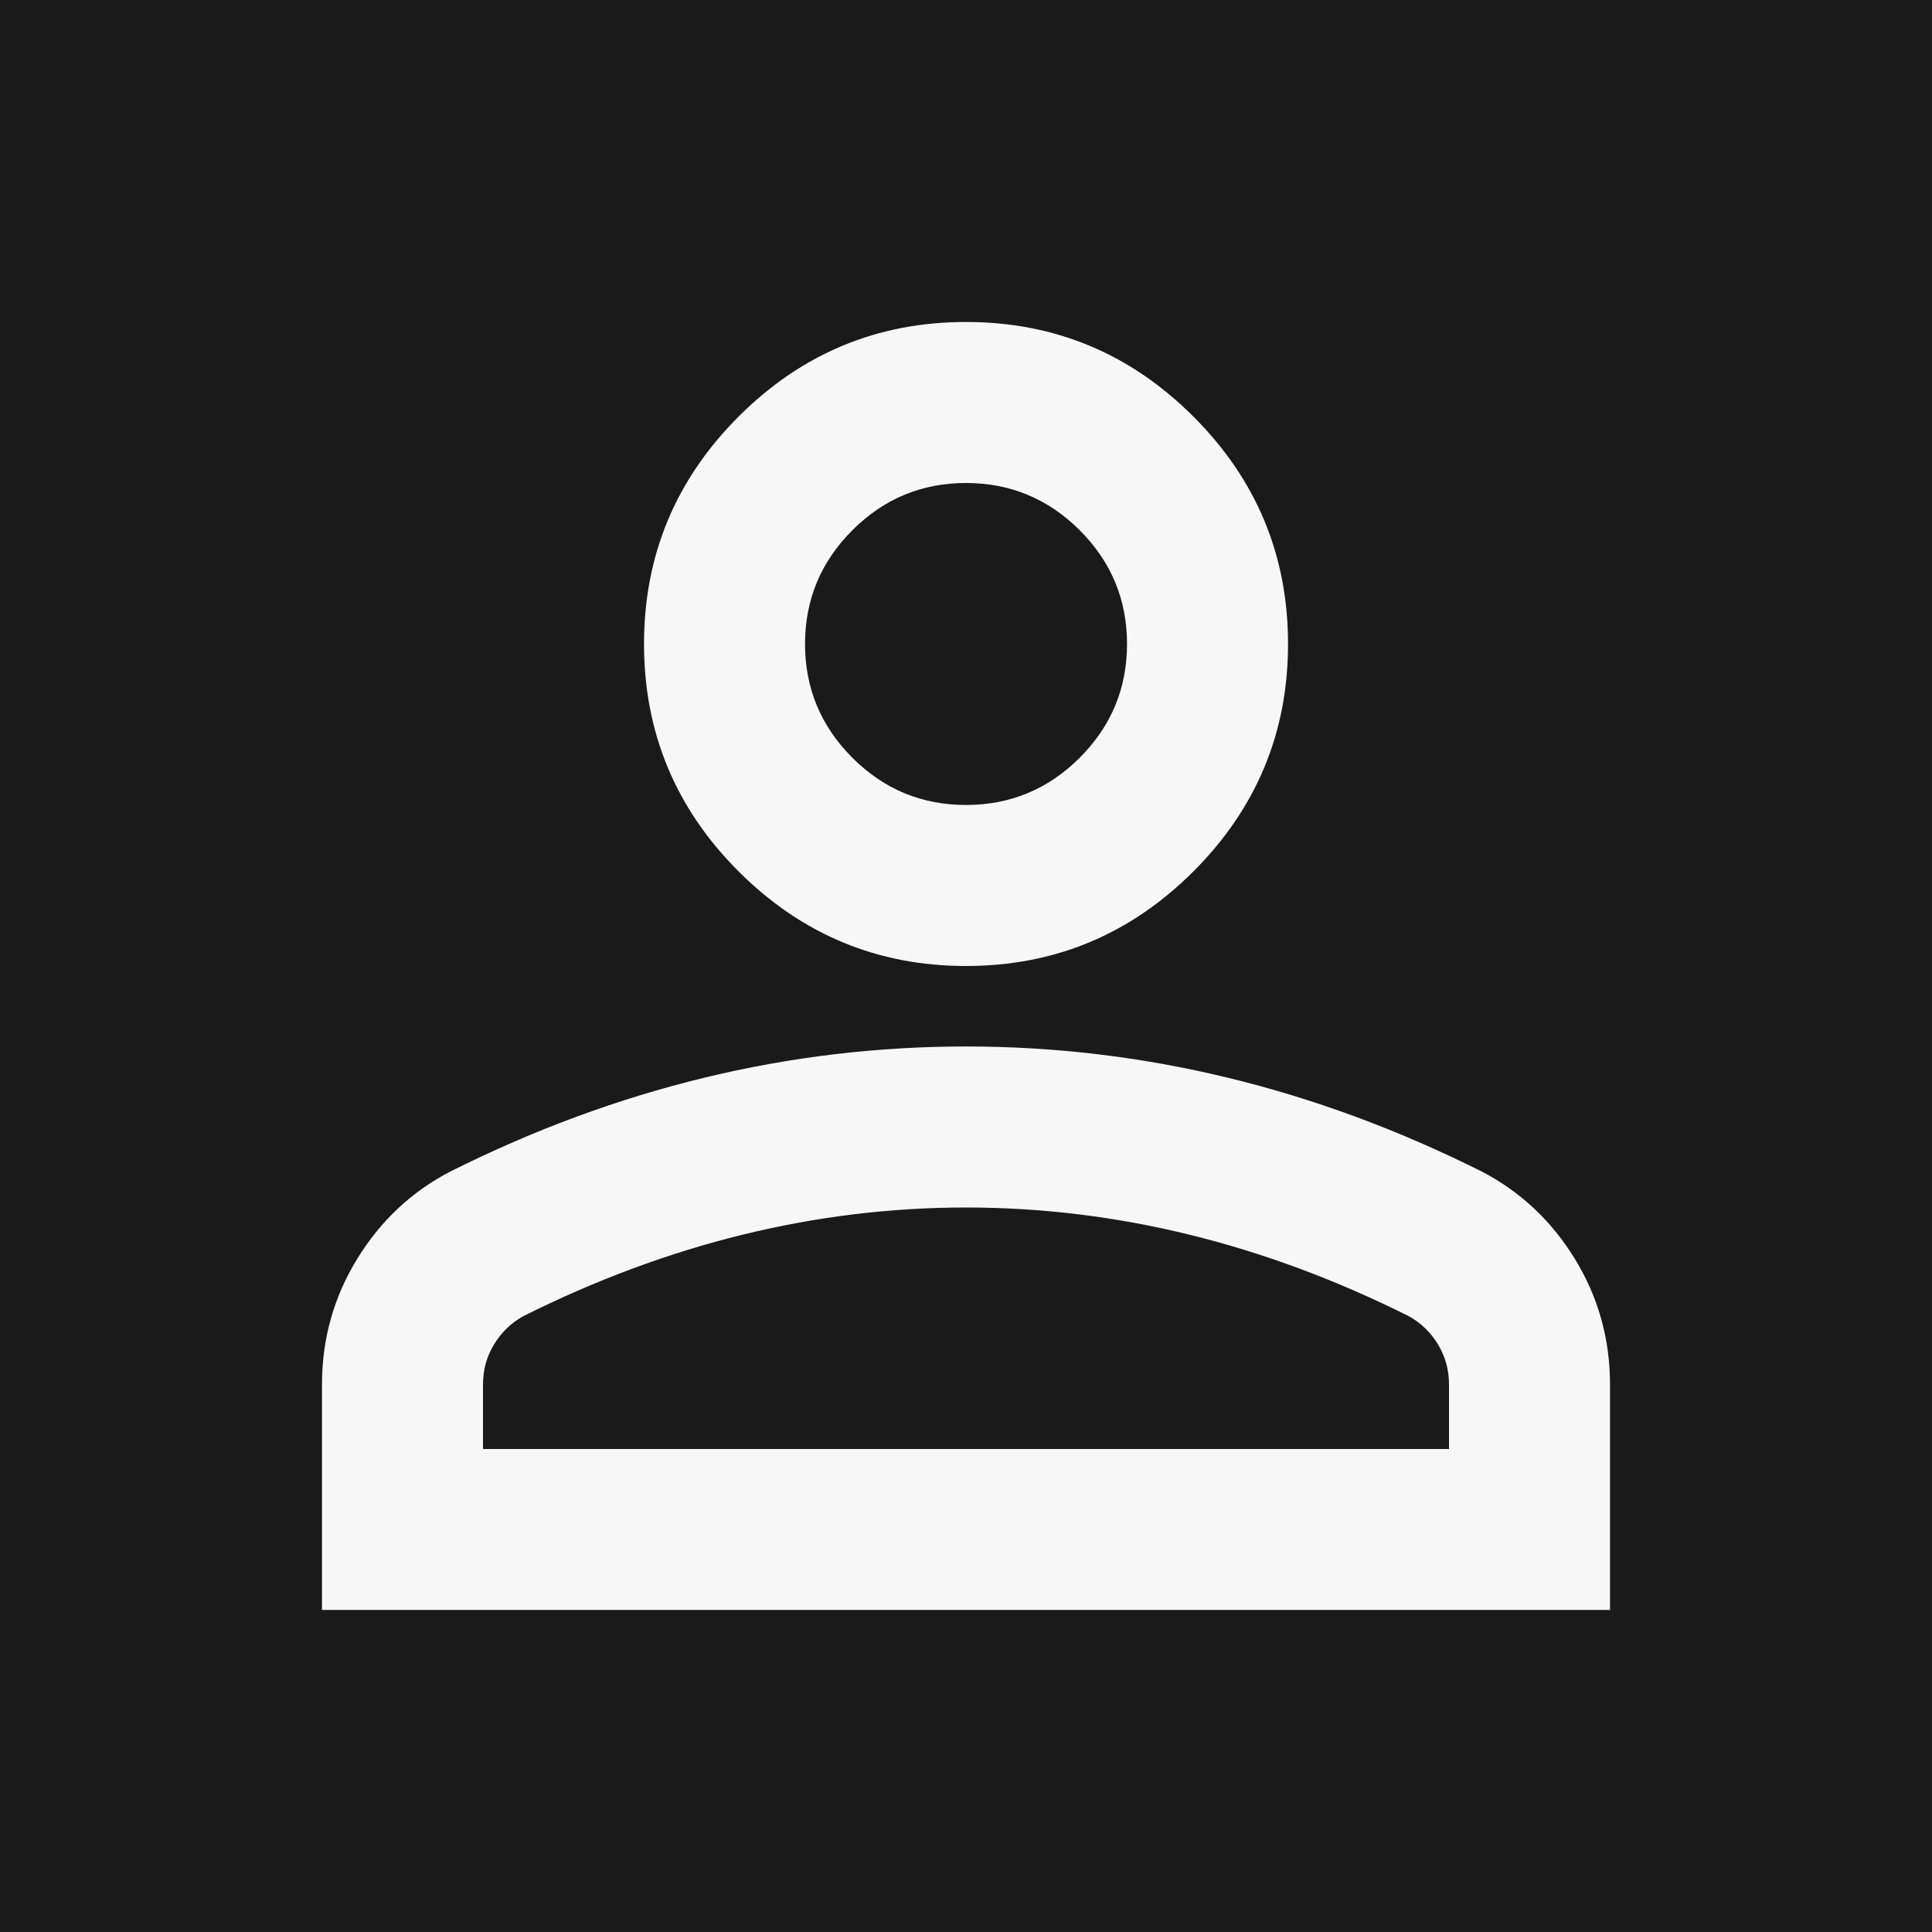
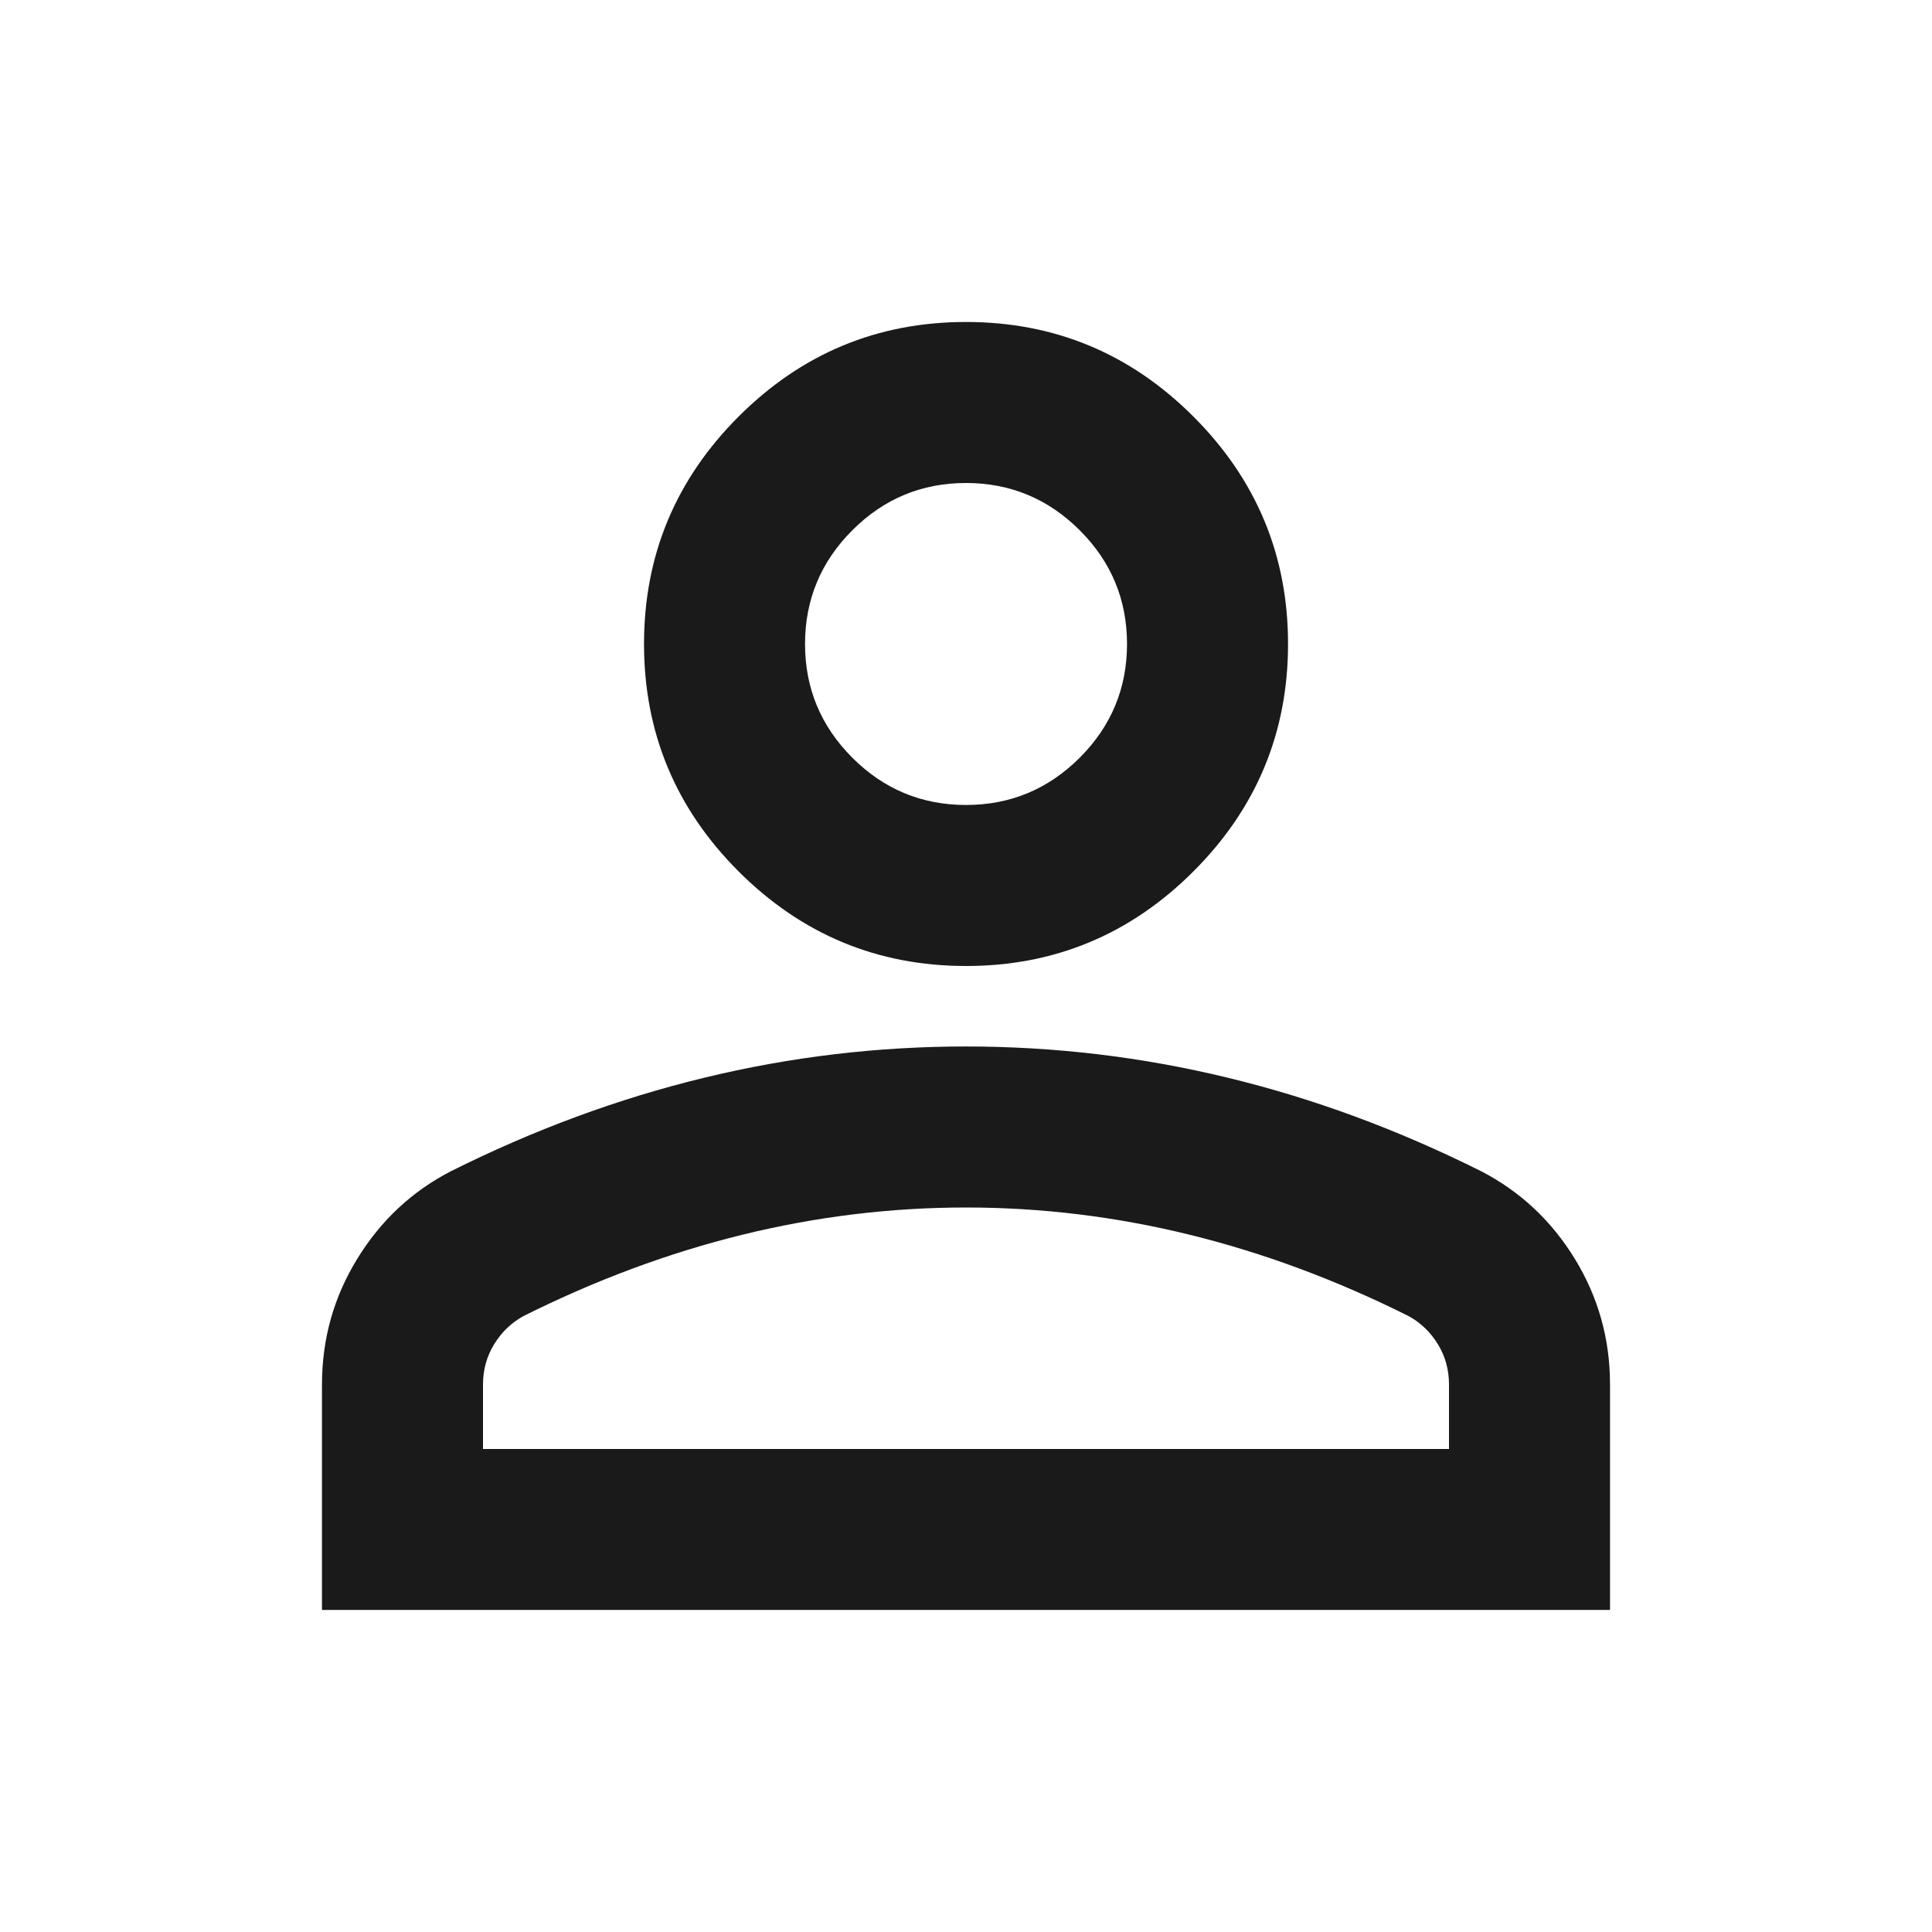
<svg xmlns="http://www.w3.org/2000/svg" width="32" height="32" viewBox="0 0 32 32" fill="none">
-   <rect width="32" height="32" fill="#1A1A1A" />
-   <path d="M16 16C14.534 16 13.278 15.477 12.233 14.433C11.189 13.389 10.667 12.133 10.667 10.666C10.667 9.2 11.189 7.944 12.233 6.9C13.278 5.855 14.534 5.333 16 5.333C17.467 5.333 18.722 5.855 19.767 6.9C20.811 7.944 21.334 9.2 21.334 10.666C21.334 12.133 20.811 13.389 19.767 14.433C18.722 15.477 17.467 16 16 16ZM5.333 26.666V22.933C5.333 22.177 5.528 21.483 5.917 20.85C6.306 20.216 6.822 19.733 7.467 19.4C8.845 18.711 10.245 18.194 11.667 17.85C13.089 17.505 14.534 17.333 16 17.333C17.467 17.333 18.911 17.505 20.334 17.85C21.756 18.194 23.156 18.711 24.534 19.4C25.178 19.733 25.695 20.216 26.084 20.85C26.472 21.483 26.667 22.177 26.667 22.933V26.666H5.333ZM8 24H24V22.933C24 22.689 23.939 22.466 23.817 22.266C23.695 22.066 23.534 21.911 23.334 21.8C22.134 21.2 20.922 20.75 19.7 20.45C18.478 20.15 17.245 20 16 20C14.756 20 13.522 20.15 12.3 20.45C11.078 20.75 9.867 21.2 8.667 21.8C8.467 21.911 8.306 22.066 8.184 22.266C8.061 22.466 8 22.689 8 22.933V24ZM16 13.333C16.733 13.333 17.361 13.072 17.884 12.55C18.406 12.027 18.667 11.4 18.667 10.666C18.667 9.933 18.406 9.305 17.884 8.783C17.361 8.261 16.733 8 16 8C15.267 8 14.639 8.261 14.117 8.783C13.595 9.305 13.334 9.933 13.334 10.666C13.334 11.4 13.595 12.027 14.117 12.55C14.639 13.072 15.267 13.333 16 13.333Z" fill="#F7F7F7" />
+   <path d="M16 16C14.534 16 13.278 15.477 12.233 14.433C11.189 13.389 10.667 12.133 10.667 10.666C10.667 9.2 11.189 7.944 12.233 6.9C13.278 5.855 14.534 5.333 16 5.333C17.467 5.333 18.722 5.855 19.767 6.9C20.811 7.944 21.334 9.2 21.334 10.666C21.334 12.133 20.811 13.389 19.767 14.433C18.722 15.477 17.467 16 16 16ZM5.333 26.666V22.933C5.333 22.177 5.528 21.483 5.917 20.85C6.306 20.216 6.822 19.733 7.467 19.4C8.845 18.711 10.245 18.194 11.667 17.85C13.089 17.505 14.534 17.333 16 17.333C17.467 17.333 18.911 17.505 20.334 17.85C21.756 18.194 23.156 18.711 24.534 19.4C25.178 19.733 25.695 20.216 26.084 20.85C26.472 21.483 26.667 22.177 26.667 22.933V26.666H5.333ZM8 24H24V22.933C24 22.689 23.939 22.466 23.817 22.266C23.695 22.066 23.534 21.911 23.334 21.8C22.134 21.2 20.922 20.75 19.7 20.45C18.478 20.15 17.245 20 16 20C14.756 20 13.522 20.15 12.3 20.45C11.078 20.75 9.867 21.2 8.667 21.8C8.467 21.911 8.306 22.066 8.184 22.266C8.061 22.466 8 22.689 8 22.933V24ZM16 13.333C16.733 13.333 17.361 13.072 17.884 12.55C18.406 12.027 18.667 11.4 18.667 10.666C18.667 9.933 18.406 9.305 17.884 8.783C17.361 8.261 16.733 8 16 8C15.267 8 14.639 8.261 14.117 8.783C13.595 9.305 13.334 9.933 13.334 10.666C13.334 11.4 13.595 12.027 14.117 12.55C14.639 13.072 15.267 13.333 16 13.333Z" fill="#1A1A1A" />
</svg>
